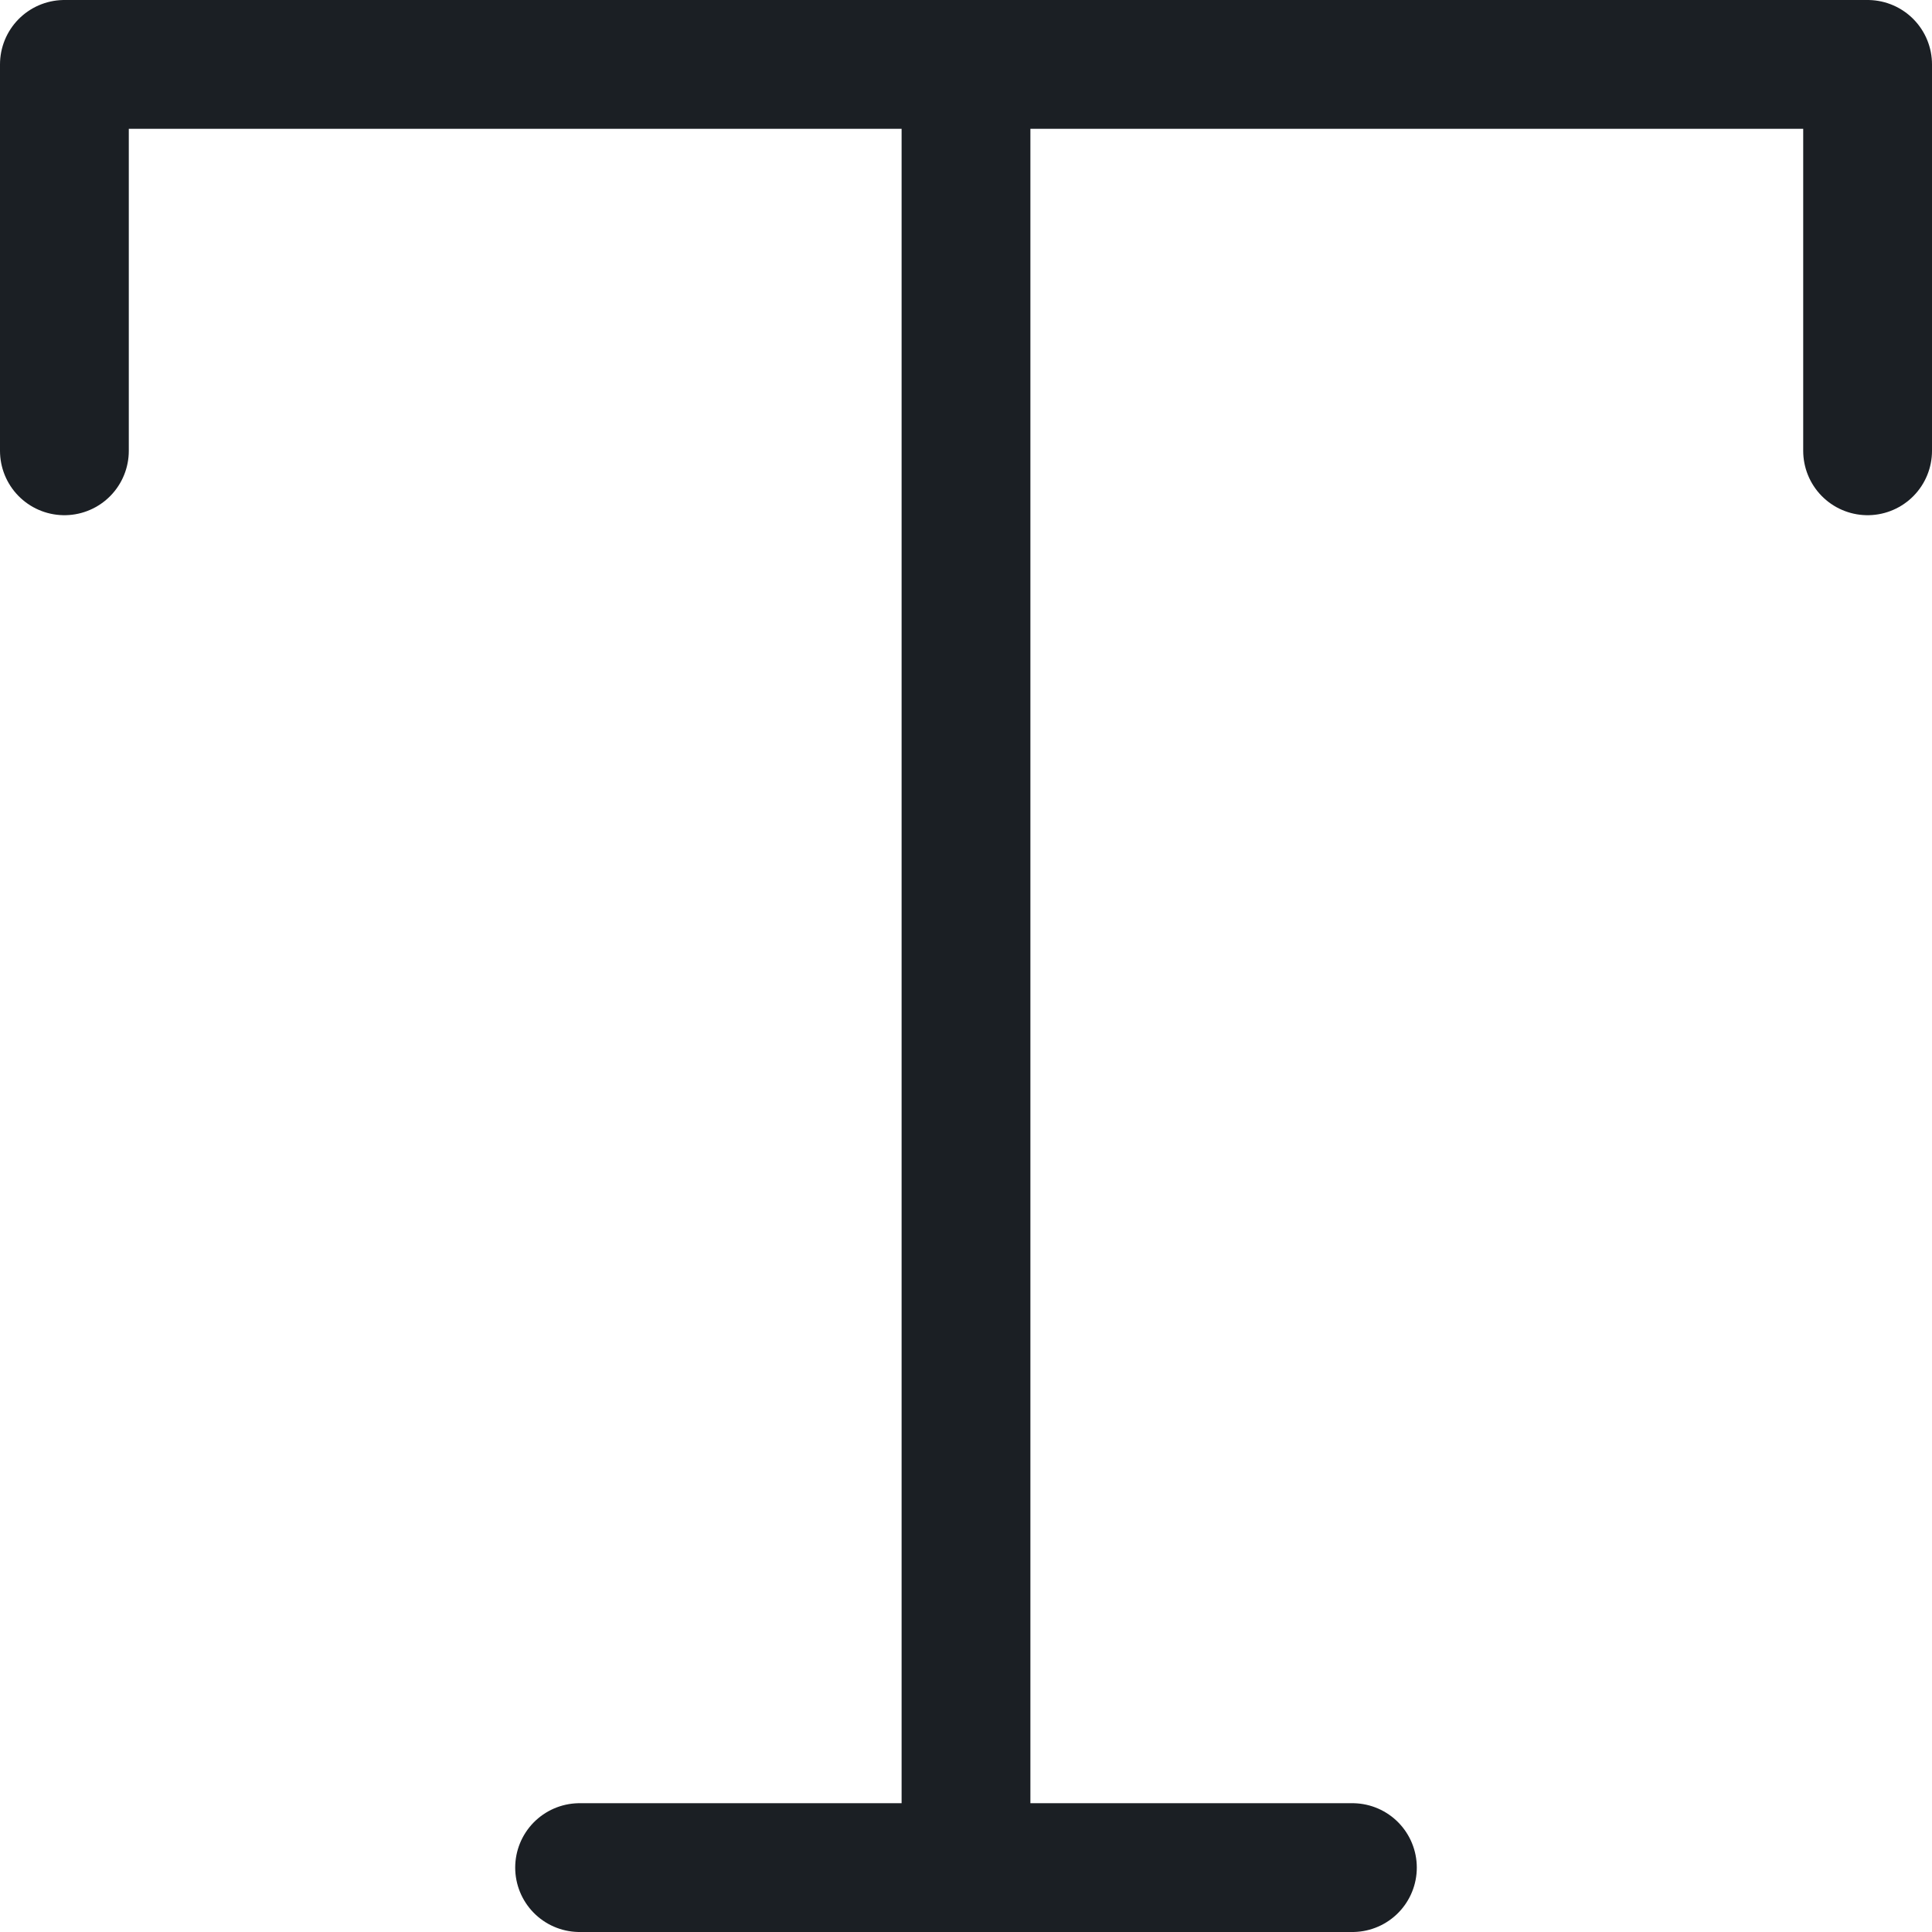
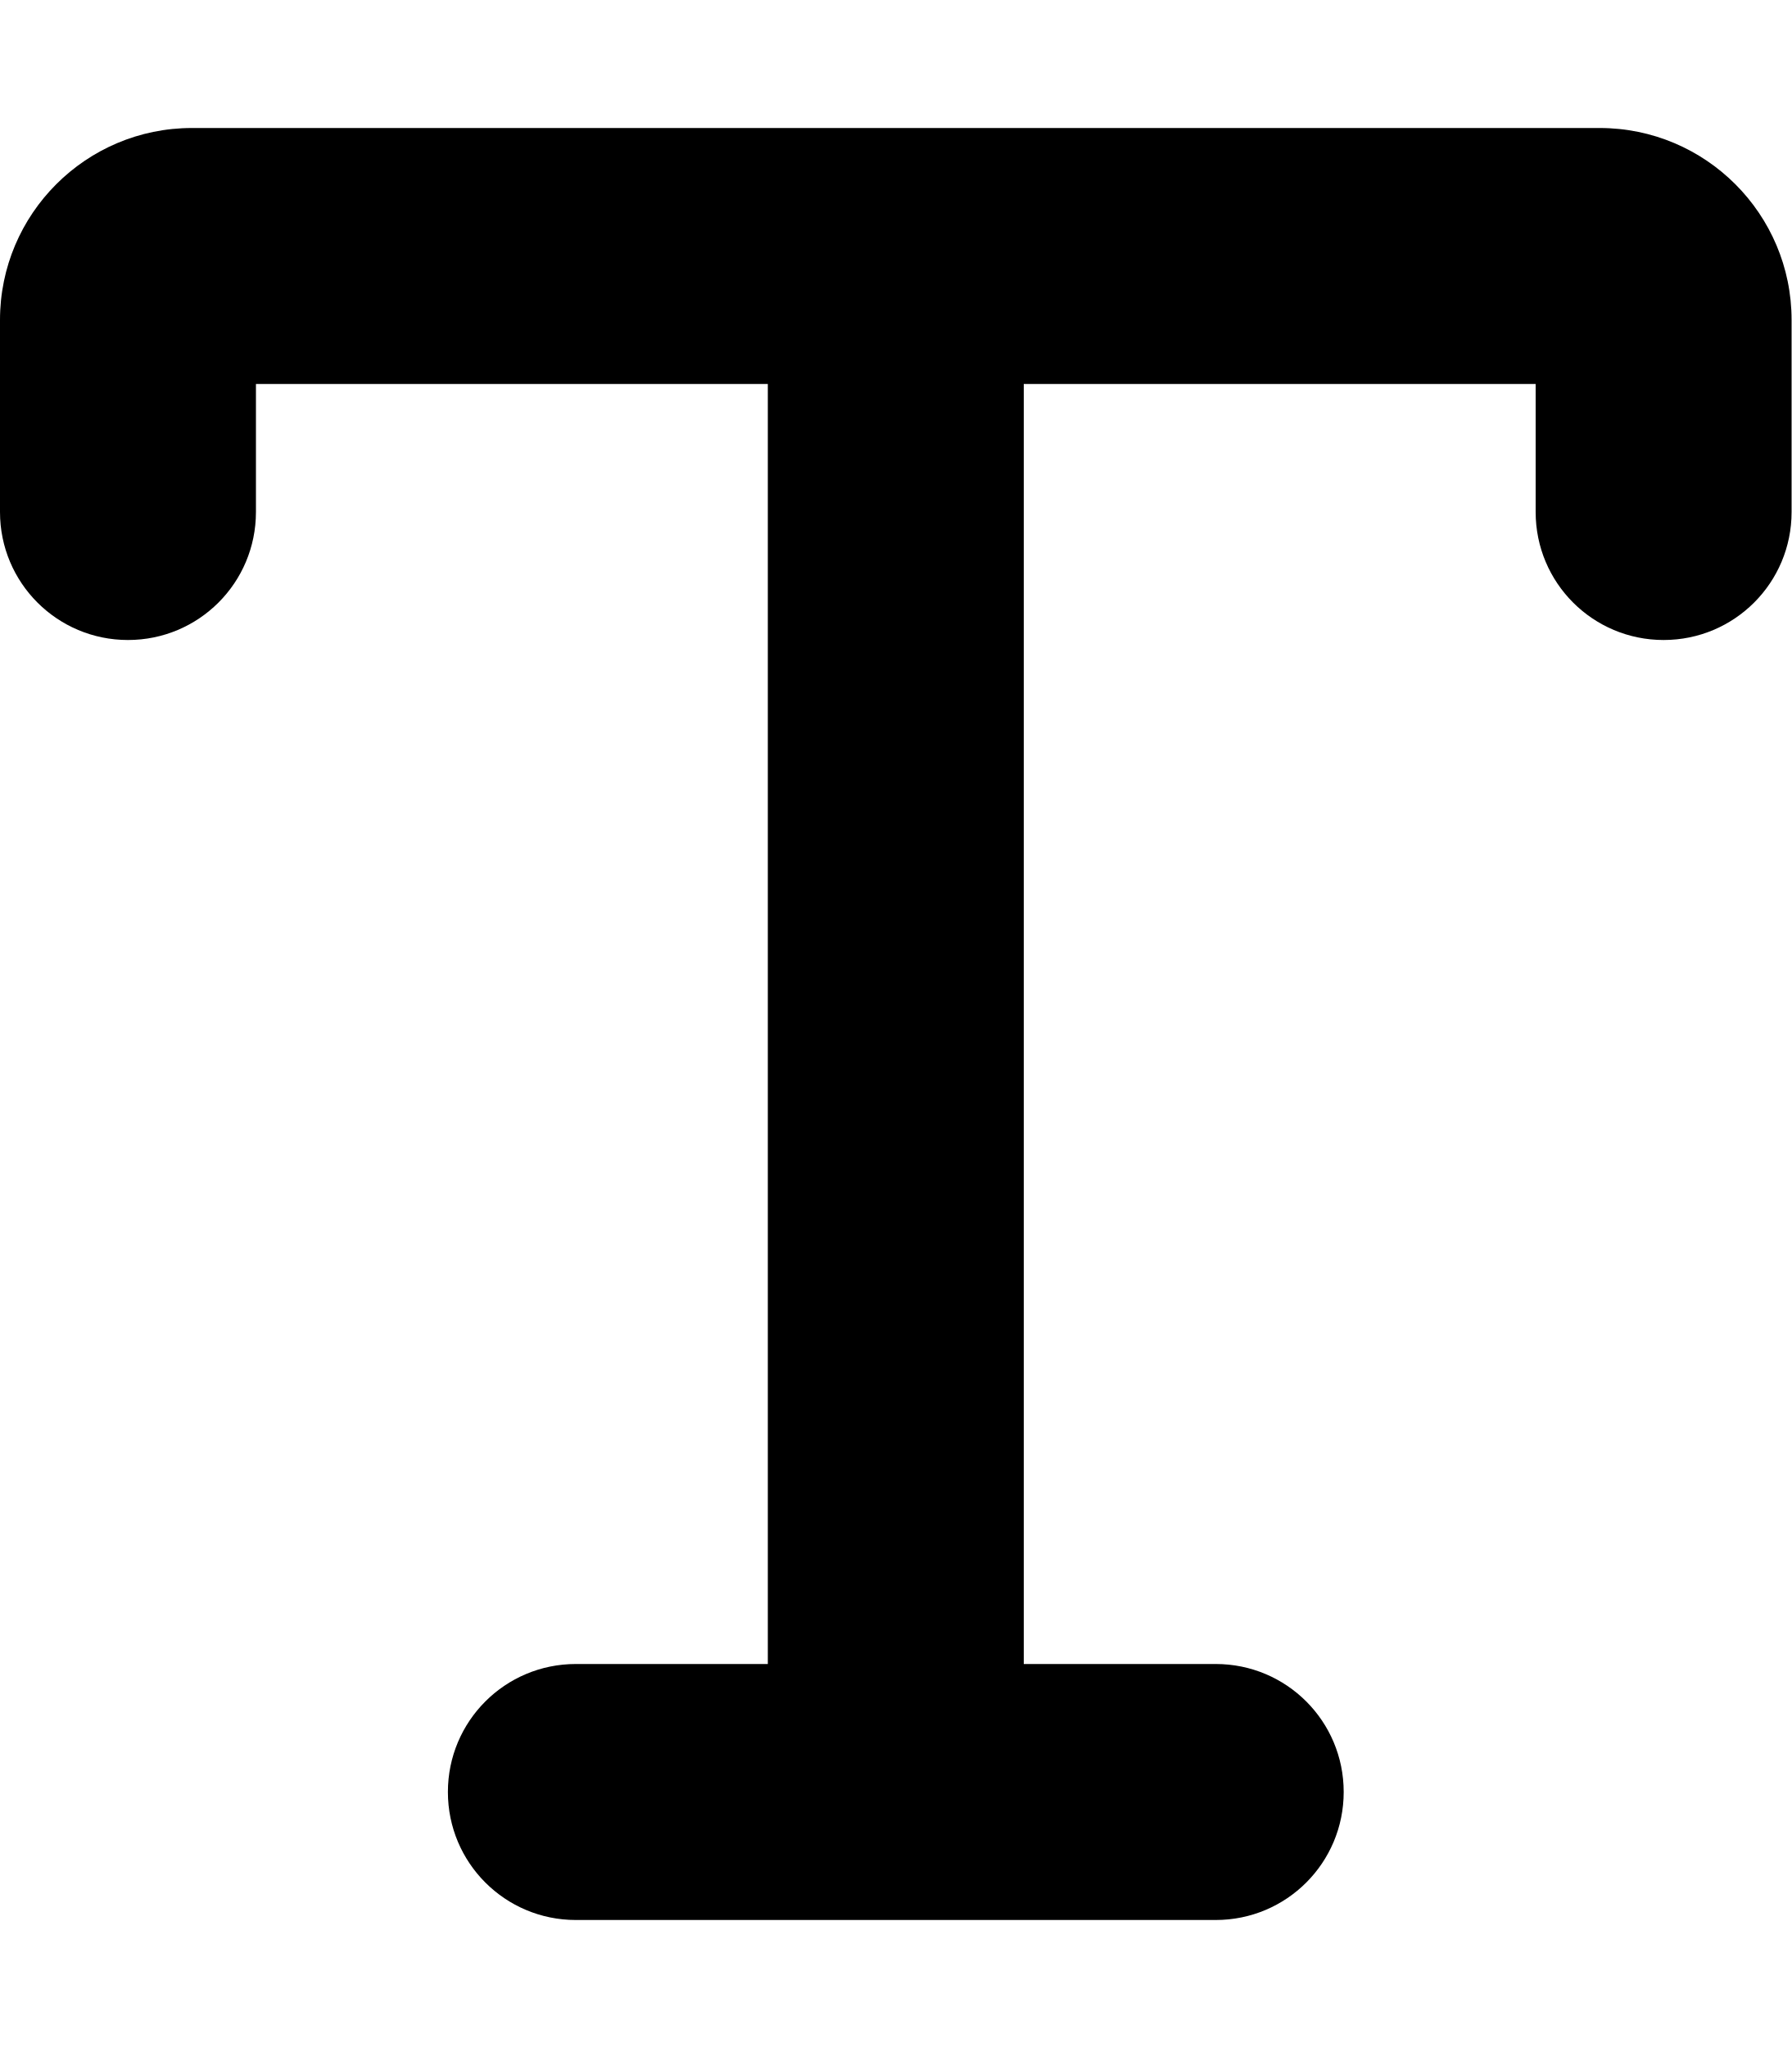
- <svg xmlns="http://www.w3.org/2000/svg" width="15" height="15" viewBox="0 0 15 15" fill="none">
-   <path d="M0.5 3.5V0.5H7.5M7.5 0.5H14.5V3.5M7.5 0.5V14.5M7.5 14.5H4.5M7.5 14.5H10.5" stroke="#1B1F24" stroke-linecap="round" stroke-linejoin="round" />
+ <svg xmlns="http://www.w3.org/2000/svg" viewBox="0 0 448 512">
+   <path d="M64 96v32c0 17.7-14.3 32-32 32s-32-14.3-32-32V80C0 53.5 21.5 32 48 32H224 400c26.5 0 48 21.5 48 48v48c0 17.7-14.3 32-32 32s-32-14.3-32-32V96H256l0 320h48c17.7 0 32 14.3 32 32s-14.3 32-32 32H144c-17.7 0-32-14.3-32-32s14.3-32 32-32h48l0-320H64z" />
</svg>
